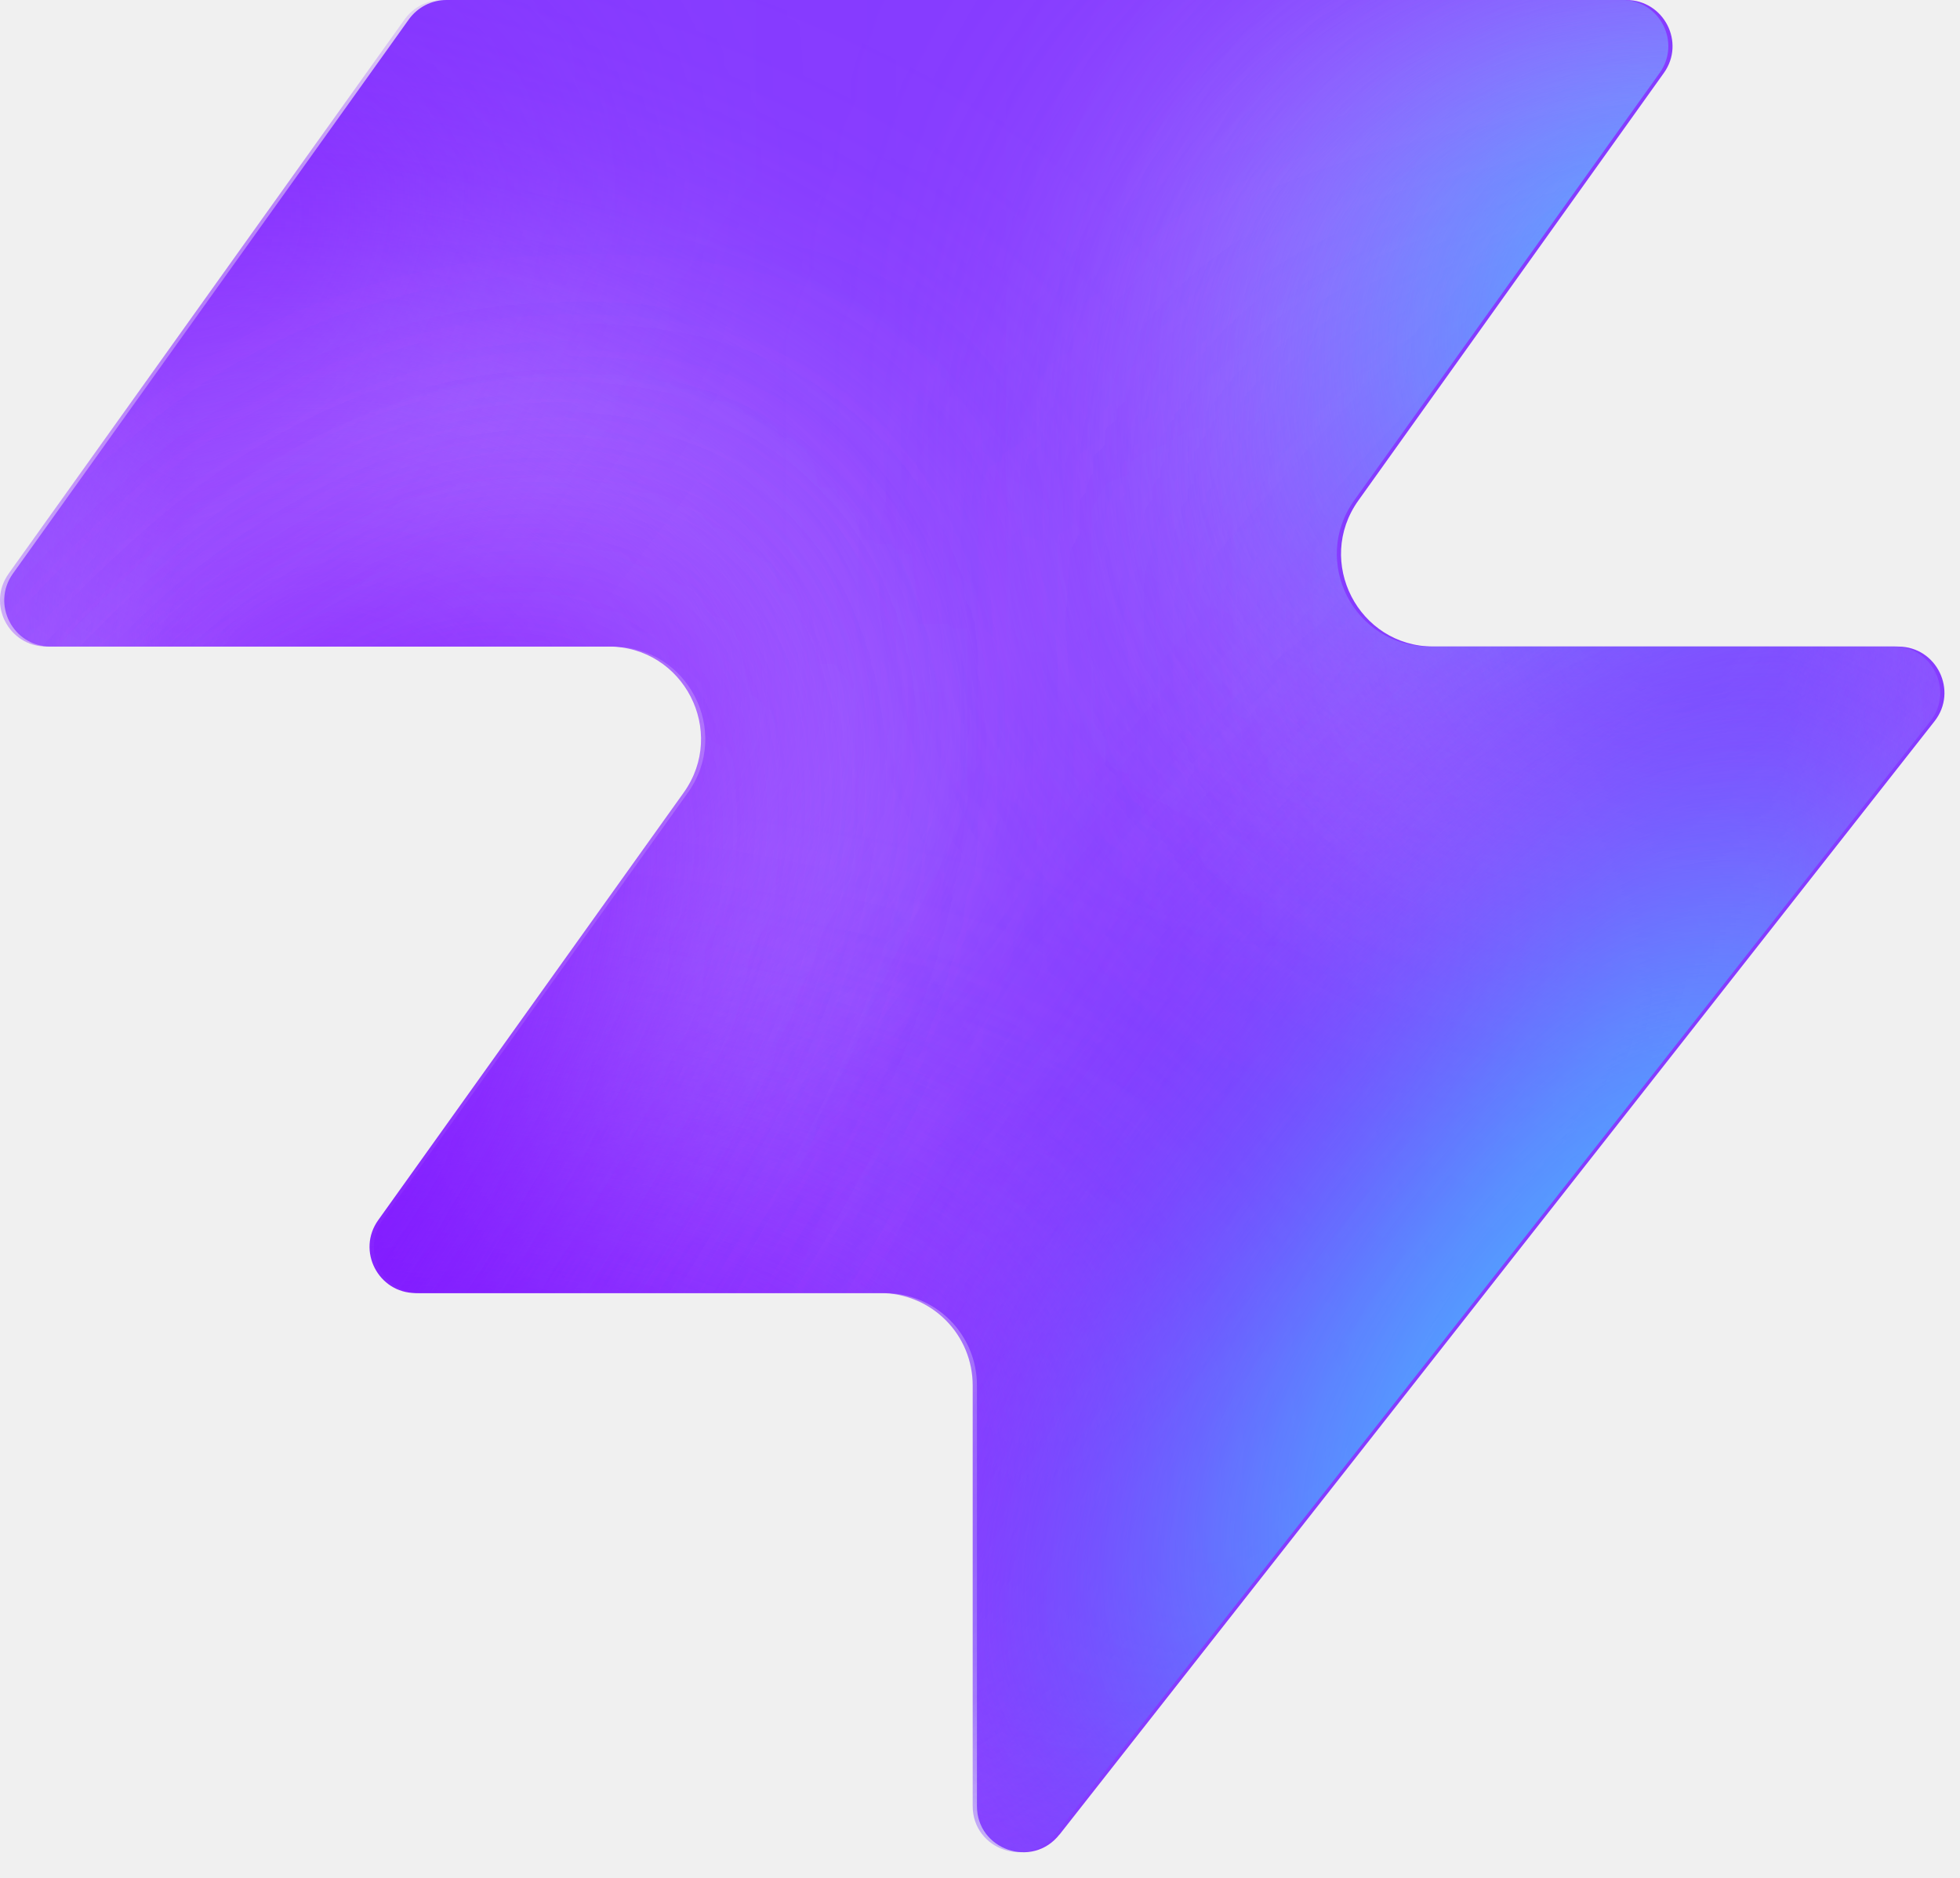
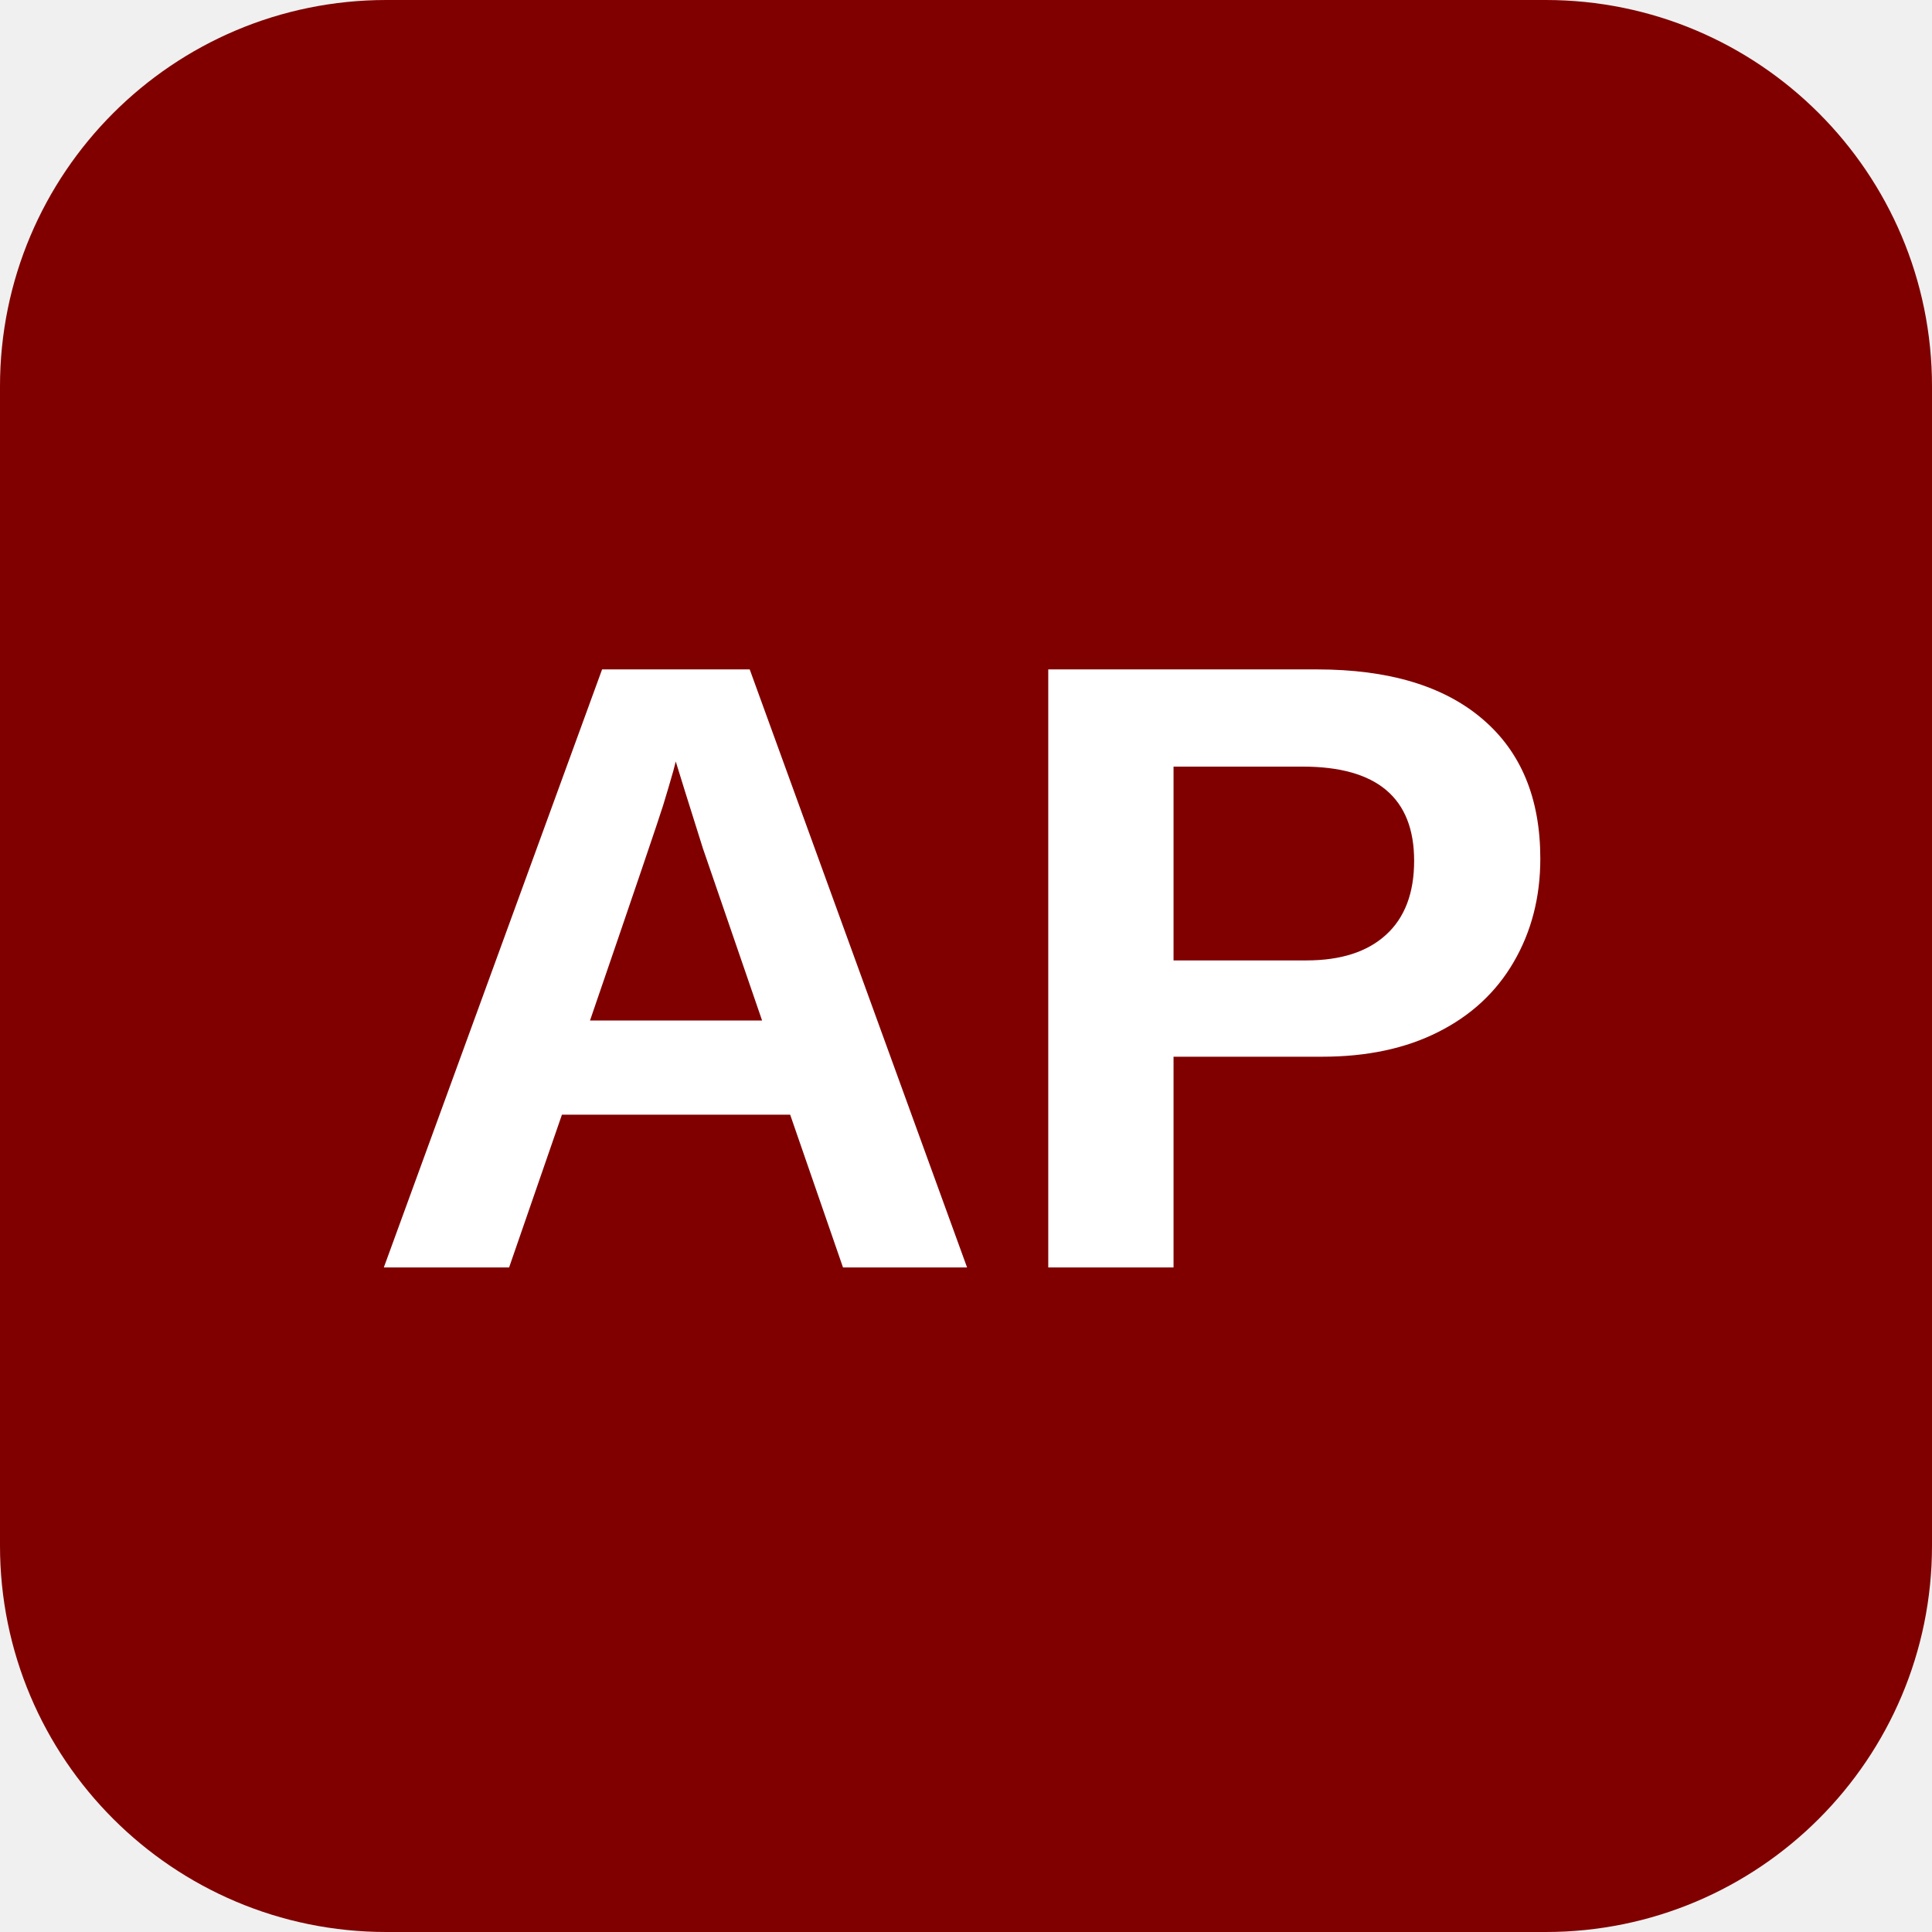
- <svg xmlns="http://www.w3.org/2000/svg" width="48" height="46" fill="none" viewBox="0 0 48 46">
-   <path fill="#863bff" d="M25.946 44.938c-.664.845-2.021.375-2.021-.698V33.937a2.26 2.26 0 0 0-2.262-2.262H10.287c-.92 0-1.456-1.04-.92-1.788l7.48-10.471c1.07-1.497 0-3.578-1.842-3.578H1.237c-.92 0-1.456-1.04-.92-1.788L10.013.474c.214-.297.556-.474.92-.474h28.894c.92 0 1.456 1.04.92 1.788l-7.48 10.471c-1.07 1.498 0 3.579 1.842 3.579h11.377c.943 0 1.473 1.088.89 1.83L25.947 44.94z" style="fill:#863bff;fill:color(display-p3 .525 .23 1);fill-opacity:1" />
-   <mask id="a" width="48" height="46" x="0" y="0" maskUnits="userSpaceOnUse" style="mask-type:alpha">
-     <path fill="#000" d="M25.842 44.938c-.664.844-2.021.375-2.021-.698V33.937a2.26 2.26 0 0 0-2.262-2.262H10.183c-.92 0-1.456-1.04-.92-1.788l7.48-10.471c1.07-1.498 0-3.579-1.842-3.579H1.133c-.92 0-1.456-1.04-.92-1.787L9.91.473c.214-.297.556-.474.92-.474h28.894c.92 0 1.456 1.04.92 1.788l-7.48 10.471c-1.07 1.498 0 3.578 1.842 3.578h11.377c.943 0 1.473 1.088.89 1.832L25.843 44.94z" style="fill:#000;fill-opacity:1" />
-   </mask>
-   <g mask="url(#a)">
-     <g filter="url(#b)">
-       <ellipse cx="5.508" cy="14.704" fill="#ede6ff" rx="5.508" ry="14.704" style="fill:#ede6ff;fill:color(display-p3 .927 .903 1);fill-opacity:1" transform="matrix(.00324 1 1 -.00324 -4.47 31.516)" />
-     </g>
-     <g filter="url(#c)">
-       <ellipse cx="10.399" cy="29.851" fill="#ede6ff" rx="10.399" ry="29.851" style="fill:#ede6ff;fill:color(display-p3 .927 .903 1);fill-opacity:1" transform="matrix(.00324 1 1 -.00324 -39.328 7.883)" />
-     </g>
-     <g filter="url(#d)">
-       <ellipse cx="5.508" cy="30.487" fill="#7e14ff" rx="5.508" ry="30.487" style="fill:#7e14ff;fill:color(display-p3 .492 .077 1);fill-opacity:1" transform="rotate(89.814 -25.913 -14.639)scale(1 -1)" />
-     </g>
-     <g filter="url(#e)">
-       <ellipse cx="5.508" cy="30.599" fill="#7e14ff" rx="5.508" ry="30.599" style="fill:#7e14ff;fill:color(display-p3 .492 .077 1);fill-opacity:1" transform="rotate(89.814 -32.644 -3.334)scale(1 -1)" />
-     </g>
-     <g filter="url(#f)">
-       <ellipse cx="5.508" cy="30.599" fill="#7e14ff" rx="5.508" ry="30.599" style="fill:#7e14ff;fill:color(display-p3 .492 .077 1);fill-opacity:1" transform="matrix(.00324 1 1 -.00324 -34.34 30.47)" />
-     </g>
-     <g filter="url(#g)">
-       <ellipse cx="14.072" cy="22.078" fill="#ede6ff" rx="14.072" ry="22.078" style="fill:#ede6ff;fill:color(display-p3 .927 .903 1);fill-opacity:1" transform="rotate(93.35 24.506 48.493)scale(-1 1)" />
-     </g>
-     <g filter="url(#h)">
-       <ellipse cx="3.47" cy="21.501" fill="#7e14ff" rx="3.47" ry="21.501" style="fill:#7e14ff;fill:color(display-p3 .492 .077 1);fill-opacity:1" transform="rotate(89.009 28.708 47.59)scale(-1 1)" />
-     </g>
-     <g filter="url(#i)">
-       <ellipse cx="3.47" cy="21.501" fill="#7e14ff" rx="3.47" ry="21.501" style="fill:#7e14ff;fill:color(display-p3 .492 .077 1);fill-opacity:1" transform="rotate(89.009 28.708 47.59)scale(-1 1)" />
-     </g>
-     <g filter="url(#j)">
-       <ellipse cx=".387" cy="8.972" fill="#7e14ff" rx="4.407" ry="29.108" style="fill:#7e14ff;fill:color(display-p3 .492 .077 1);fill-opacity:1" transform="rotate(39.51 .387 8.972)" />
-     </g>
-     <g filter="url(#k)">
-       <ellipse cx="47.523" cy="-6.092" fill="#7e14ff" rx="4.407" ry="29.108" style="fill:#7e14ff;fill:color(display-p3 .492 .077 1);fill-opacity:1" transform="rotate(37.892 47.523 -6.092)" />
-     </g>
-     <g filter="url(#l)">
-       <ellipse cx="41.412" cy="6.333" fill="#47bfff" rx="5.971" ry="9.665" style="fill:#47bfff;fill:color(display-p3 .28 .748 1);fill-opacity:1" transform="rotate(37.892 41.412 6.333)" />
-     </g>
-     <g filter="url(#m)">
-       <ellipse cx="-1.879" cy="38.332" fill="#7e14ff" rx="4.407" ry="29.108" style="fill:#7e14ff;fill:color(display-p3 .492 .077 1);fill-opacity:1" transform="rotate(37.892 -1.88 38.332)" />
-     </g>
-     <g filter="url(#n)">
-       <ellipse cx="-1.879" cy="38.332" fill="#7e14ff" rx="4.407" ry="29.108" style="fill:#7e14ff;fill:color(display-p3 .492 .077 1);fill-opacity:1" transform="rotate(37.892 -1.88 38.332)" />
-     </g>
-     <g filter="url(#o)">
-       <ellipse cx="35.651" cy="29.907" fill="#7e14ff" rx="4.407" ry="29.108" style="fill:#7e14ff;fill:color(display-p3 .492 .077 1);fill-opacity:1" transform="rotate(37.892 35.651 29.907)" />
-     </g>
-     <g filter="url(#p)">
-       <ellipse cx="38.418" cy="32.4" fill="#47bfff" rx="5.971" ry="15.297" style="fill:#47bfff;fill:color(display-p3 .28 .748 1);fill-opacity:1" transform="rotate(37.892 38.418 32.4)" />
-     </g>
-   </g>
-   <defs>
-     <filter id="b" width="60.045" height="41.654" x="-19.77" y="16.149" color-interpolation-filters="sRGB" filterUnits="userSpaceOnUse">
-       <feFlood flood-opacity="0" result="BackgroundImageFix" />
-       <feBlend in="SourceGraphic" in2="BackgroundImageFix" result="shape" />
-       <feGaussianBlur result="effect1_foregroundBlur_2002_17158" stdDeviation="7.659" />
-     </filter>
-     <filter id="c" width="90.34" height="51.437" x="-54.613" y="-7.533" color-interpolation-filters="sRGB" filterUnits="userSpaceOnUse">
-       <feFlood flood-opacity="0" result="BackgroundImageFix" />
-       <feBlend in="SourceGraphic" in2="BackgroundImageFix" result="shape" />
-       <feGaussianBlur result="effect1_foregroundBlur_2002_17158" stdDeviation="7.659" />
-     </filter>
-     <filter id="d" width="79.355" height="29.4" x="-49.64" y="2.03" color-interpolation-filters="sRGB" filterUnits="userSpaceOnUse">
-       <feFlood flood-opacity="0" result="BackgroundImageFix" />
-       <feBlend in="SourceGraphic" in2="BackgroundImageFix" result="shape" />
-       <feGaussianBlur result="effect1_foregroundBlur_2002_17158" stdDeviation="4.596" />
-     </filter>
-     <filter id="e" width="79.579" height="29.4" x="-45.045" y="20.029" color-interpolation-filters="sRGB" filterUnits="userSpaceOnUse">
-       <feFlood flood-opacity="0" result="BackgroundImageFix" />
-       <feBlend in="SourceGraphic" in2="BackgroundImageFix" result="shape" />
-       <feGaussianBlur result="effect1_foregroundBlur_2002_17158" stdDeviation="4.596" />
-     </filter>
-     <filter id="f" width="79.579" height="29.4" x="-43.513" y="21.178" color-interpolation-filters="sRGB" filterUnits="userSpaceOnUse">
-       <feFlood flood-opacity="0" result="BackgroundImageFix" />
-       <feBlend in="SourceGraphic" in2="BackgroundImageFix" result="shape" />
-       <feGaussianBlur result="effect1_foregroundBlur_2002_17158" stdDeviation="4.596" />
-     </filter>
-     <filter id="g" width="74.749" height="58.852" x="15.756" y="-17.901" color-interpolation-filters="sRGB" filterUnits="userSpaceOnUse">
-       <feFlood flood-opacity="0" result="BackgroundImageFix" />
-       <feBlend in="SourceGraphic" in2="BackgroundImageFix" result="shape" />
-       <feGaussianBlur result="effect1_foregroundBlur_2002_17158" stdDeviation="7.659" />
-     </filter>
-     <filter id="h" width="61.377" height="25.362" x="23.548" y="2.284" color-interpolation-filters="sRGB" filterUnits="userSpaceOnUse">
-       <feFlood flood-opacity="0" result="BackgroundImageFix" />
-       <feBlend in="SourceGraphic" in2="BackgroundImageFix" result="shape" />
-       <feGaussianBlur result="effect1_foregroundBlur_2002_17158" stdDeviation="4.596" />
-     </filter>
-     <filter id="i" width="61.377" height="25.362" x="23.548" y="2.284" color-interpolation-filters="sRGB" filterUnits="userSpaceOnUse">
-       <feFlood flood-opacity="0" result="BackgroundImageFix" />
-       <feBlend in="SourceGraphic" in2="BackgroundImageFix" result="shape" />
-       <feGaussianBlur result="effect1_foregroundBlur_2002_17158" stdDeviation="4.596" />
-     </filter>
-     <filter id="j" width="56.045" height="63.649" x="-27.636" y="-22.853" color-interpolation-filters="sRGB" filterUnits="userSpaceOnUse">
-       <feFlood flood-opacity="0" result="BackgroundImageFix" />
-       <feBlend in="SourceGraphic" in2="BackgroundImageFix" result="shape" />
-       <feGaussianBlur result="effect1_foregroundBlur_2002_17158" stdDeviation="4.596" />
-     </filter>
-     <filter id="k" width="54.814" height="64.646" x="20.116" y="-38.415" color-interpolation-filters="sRGB" filterUnits="userSpaceOnUse">
-       <feFlood flood-opacity="0" result="BackgroundImageFix" />
-       <feBlend in="SourceGraphic" in2="BackgroundImageFix" result="shape" />
-       <feGaussianBlur result="effect1_foregroundBlur_2002_17158" stdDeviation="4.596" />
-     </filter>
-     <filter id="l" width="33.541" height="35.313" x="24.641" y="-11.323" color-interpolation-filters="sRGB" filterUnits="userSpaceOnUse">
-       <feFlood flood-opacity="0" result="BackgroundImageFix" />
-       <feBlend in="SourceGraphic" in2="BackgroundImageFix" result="shape" />
-       <feGaussianBlur result="effect1_foregroundBlur_2002_17158" stdDeviation="4.596" />
-     </filter>
-     <filter id="m" width="54.814" height="64.646" x="-29.286" y="6.009" color-interpolation-filters="sRGB" filterUnits="userSpaceOnUse">
-       <feFlood flood-opacity="0" result="BackgroundImageFix" />
-       <feBlend in="SourceGraphic" in2="BackgroundImageFix" result="shape" />
-       <feGaussianBlur result="effect1_foregroundBlur_2002_17158" stdDeviation="4.596" />
-     </filter>
-     <filter id="n" width="54.814" height="64.646" x="-29.286" y="6.009" color-interpolation-filters="sRGB" filterUnits="userSpaceOnUse">
-       <feFlood flood-opacity="0" result="BackgroundImageFix" />
-       <feBlend in="SourceGraphic" in2="BackgroundImageFix" result="shape" />
-       <feGaussianBlur result="effect1_foregroundBlur_2002_17158" stdDeviation="4.596" />
-     </filter>
-     <filter id="o" width="54.814" height="64.646" x="8.244" y="-2.416" color-interpolation-filters="sRGB" filterUnits="userSpaceOnUse">
-       <feFlood flood-opacity="0" result="BackgroundImageFix" />
-       <feBlend in="SourceGraphic" in2="BackgroundImageFix" result="shape" />
-       <feGaussianBlur result="effect1_foregroundBlur_2002_17158" stdDeviation="4.596" />
-     </filter>
-     <filter id="p" width="39.409" height="43.623" x="18.713" y="10.588" color-interpolation-filters="sRGB" filterUnits="userSpaceOnUse">
-       <feFlood flood-opacity="0" result="BackgroundImageFix" />
-       <feBlend in="SourceGraphic" in2="BackgroundImageFix" result="shape" />
-       <feGaussianBlur result="effect1_foregroundBlur_2002_17158" stdDeviation="4.596" />
-     </filter>
-   </defs>
+ <svg xmlns="http://www.w3.org/2000/svg" viewBox="0 0 100 100">
+   <rect width="100" height="100" rx="20" fill="#800000" />
+   <text x="50" y="50" font-family="Arial, sans-serif" font-size="45" font-weight="bold" fill="white" text-anchor="middle" dominant-baseline="central">AP</text>
</svg>
